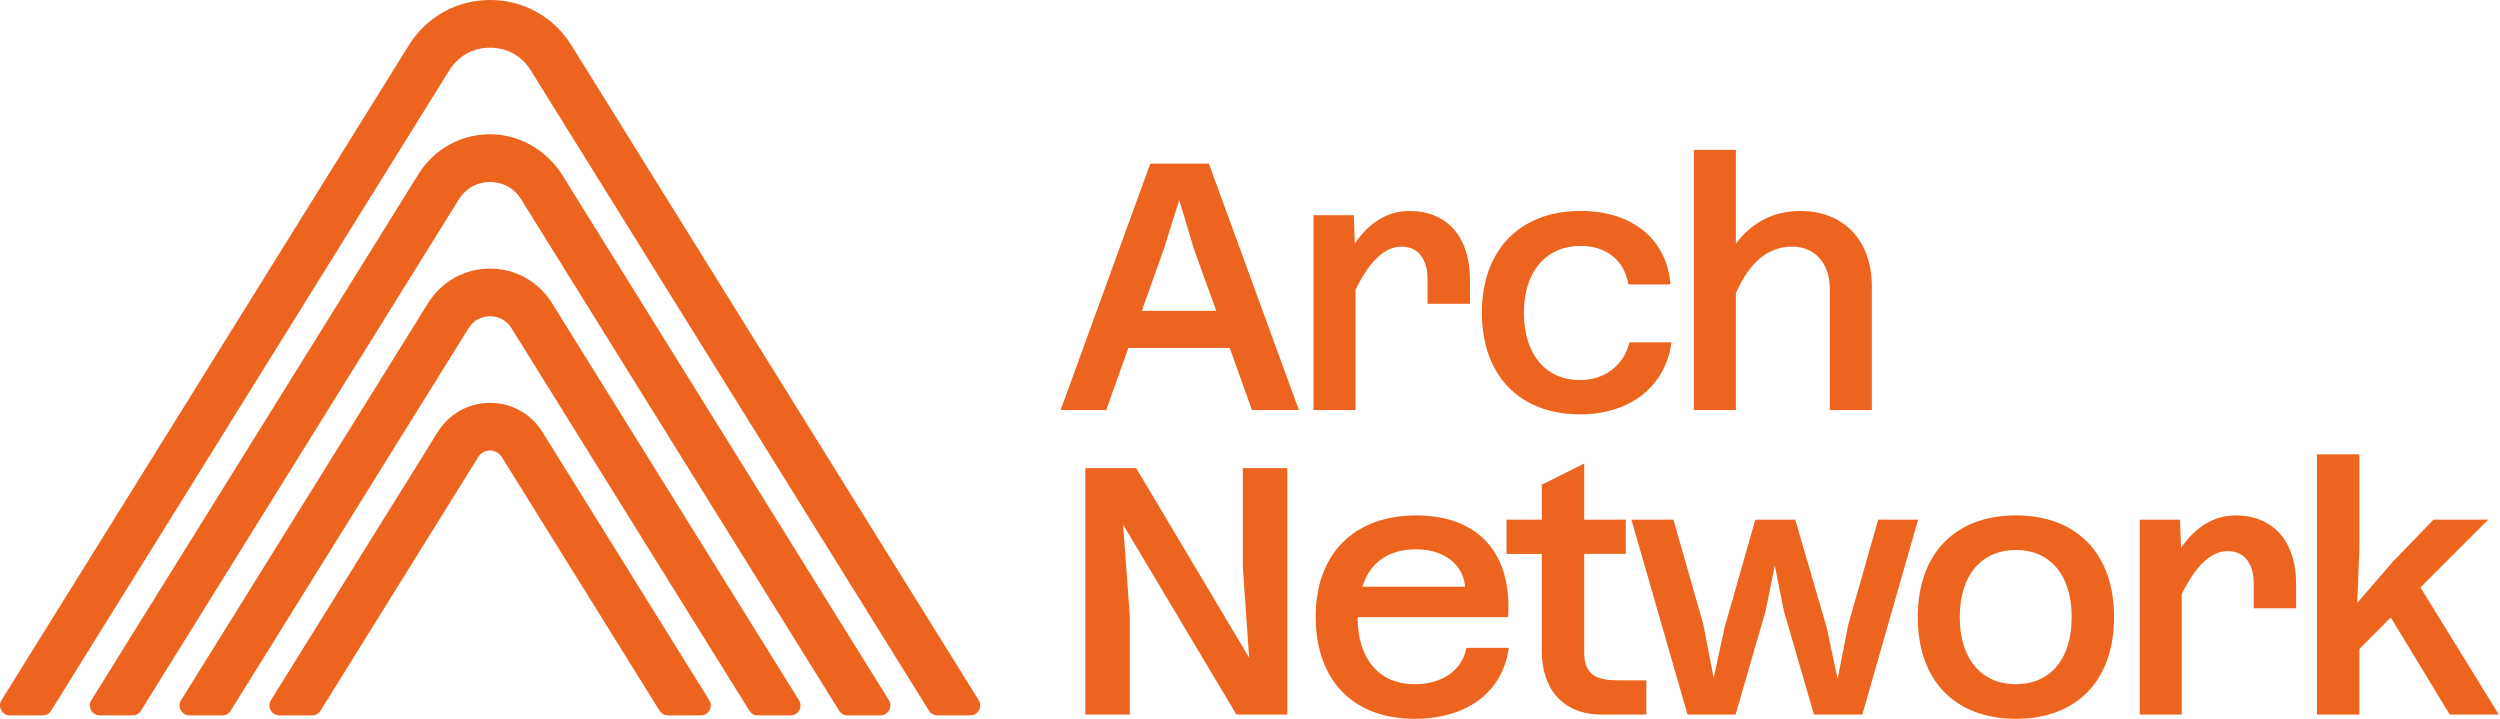
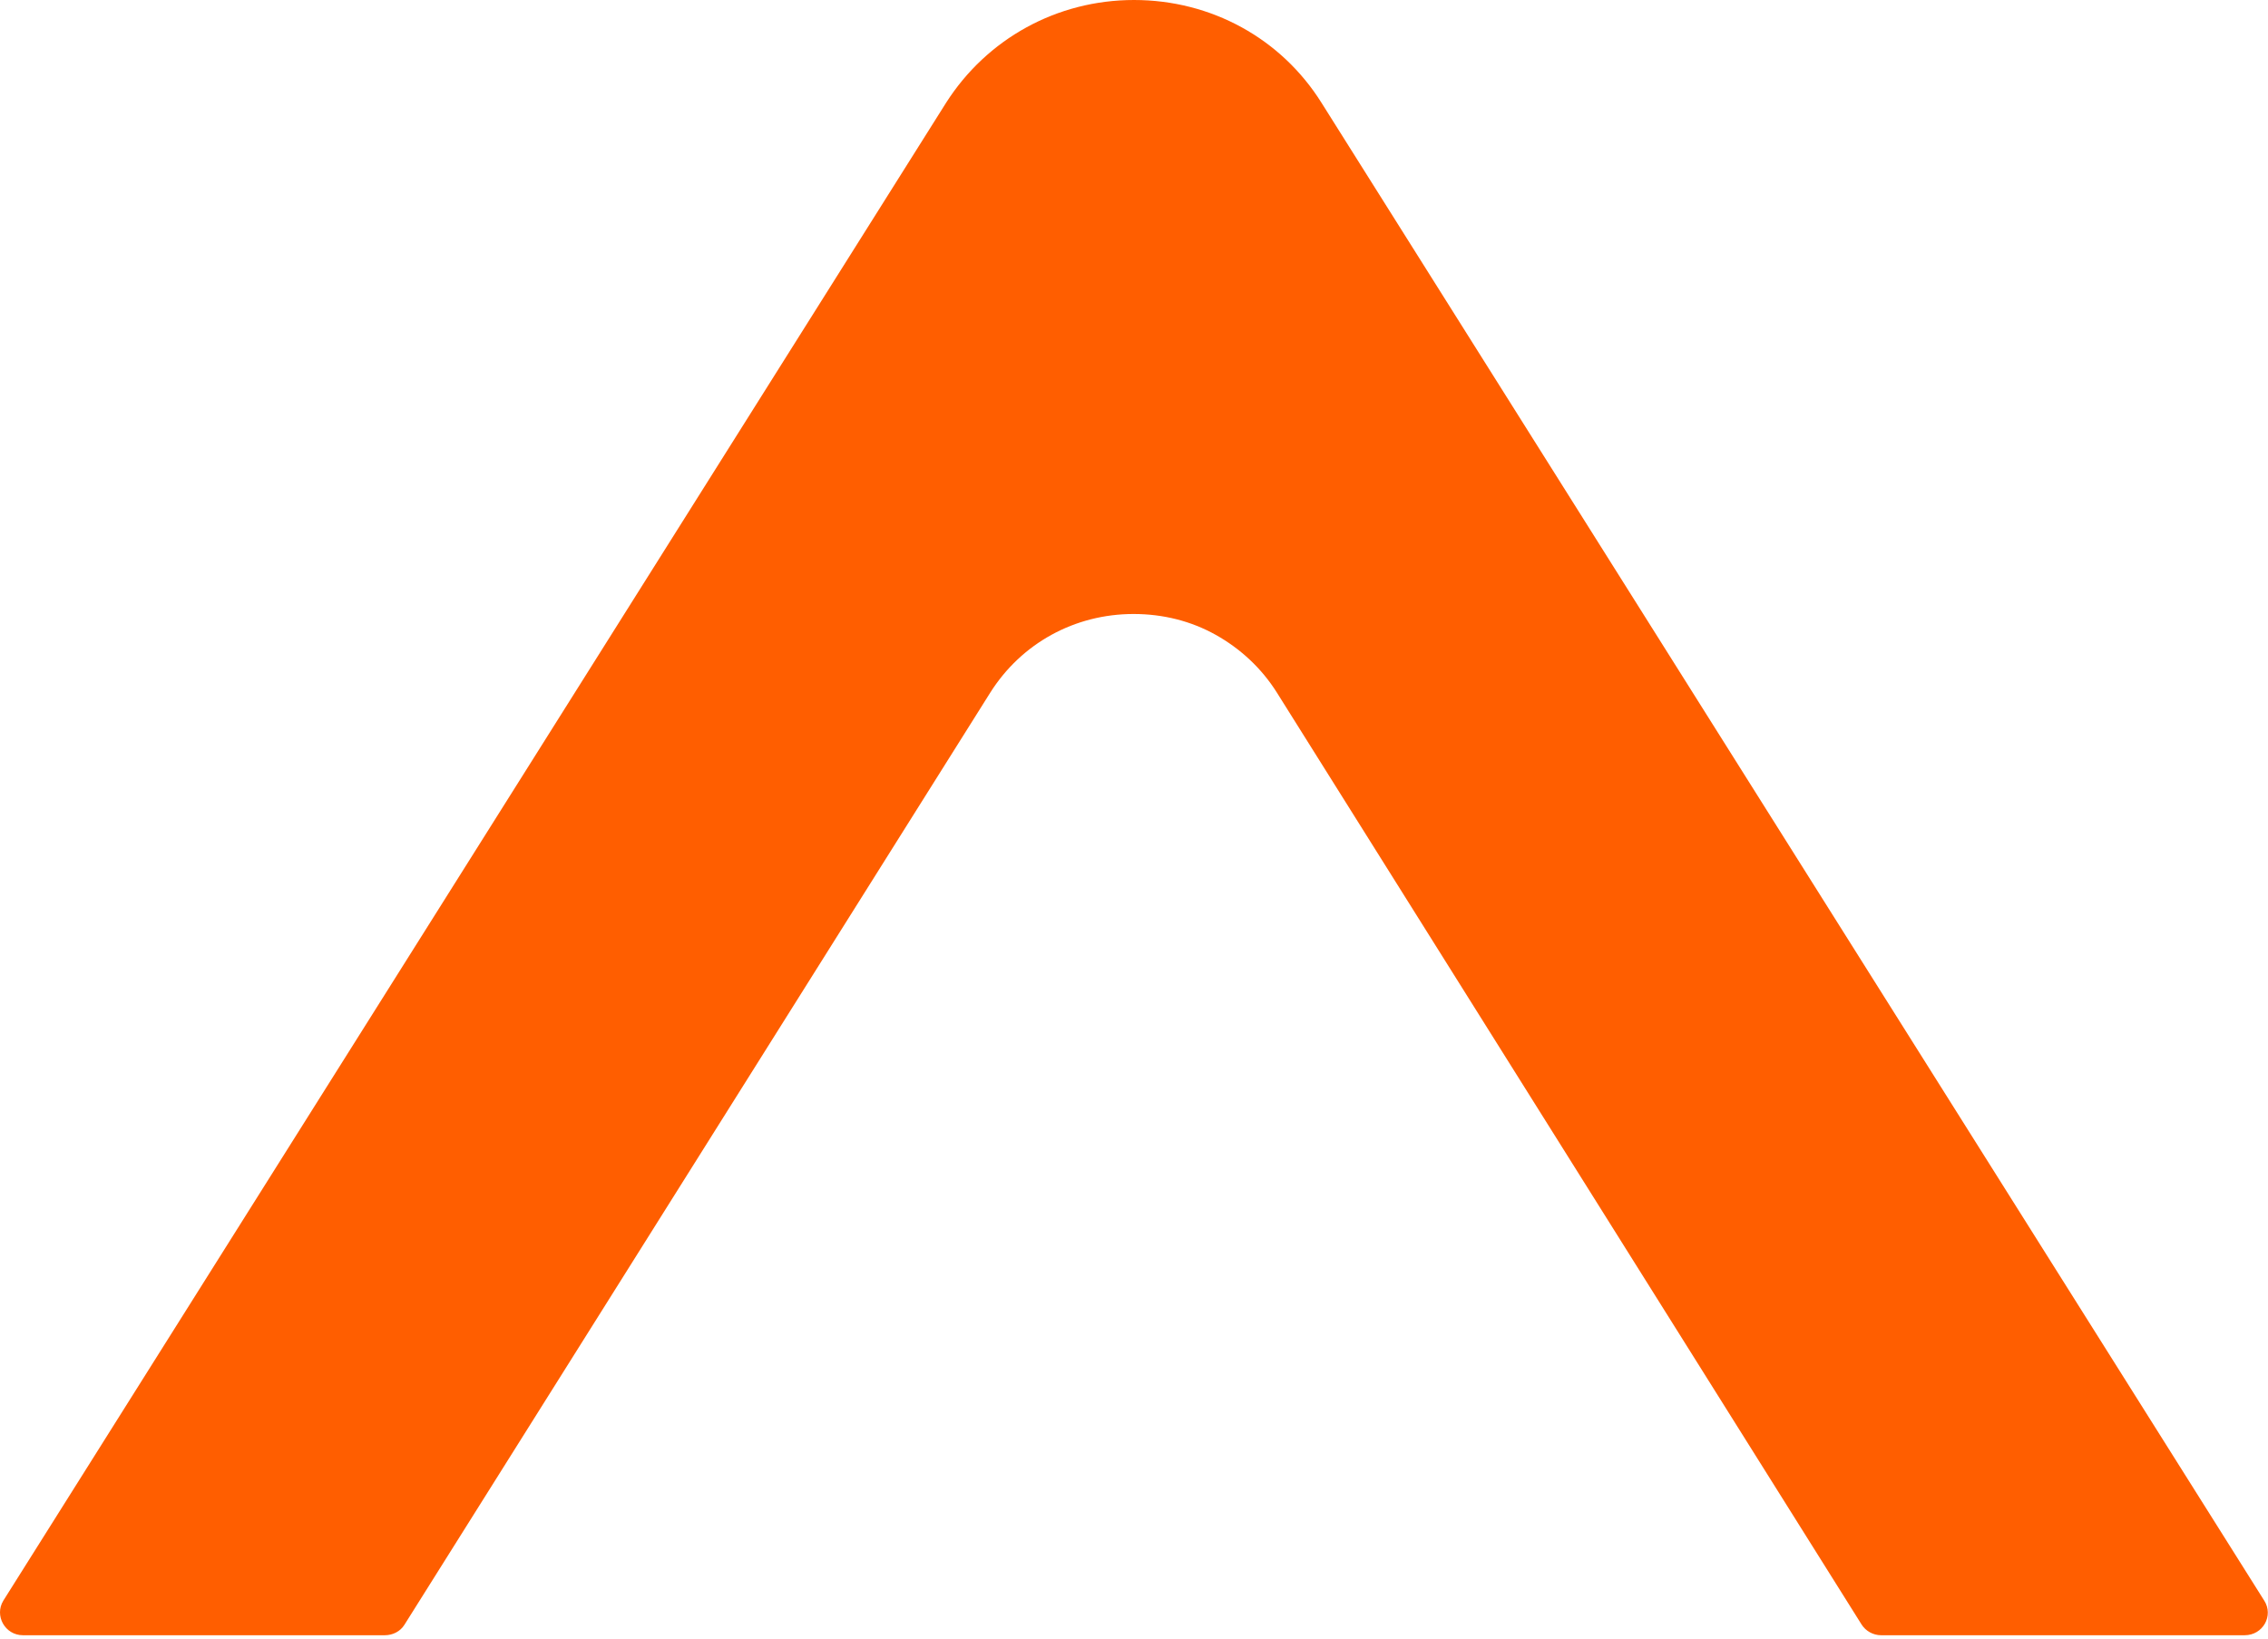
- <svg xmlns="http://www.w3.org/2000/svg" width="1739" height="500" viewBox="0 0 1739 500" fill="none">
-   <path d="M487.397 497.636H464.677C462.3 497.636 460.067 496.426 458.799 494.38L349.074 317.936C346.496 313.815 342.476 313.369 340.862 313.369C339.263 313.369 335.186 313.801 332.65 317.936L222.926 494.38C221.658 496.426 219.425 497.636 217.048 497.636H194.328C188.896 497.636 185.583 491.657 188.45 487.047L304.542 300.446C312.408 287.767 326.009 280.247 340.906 280.247C355.817 280.247 369.403 287.767 377.269 300.446L493.362 487.047C496.229 491.657 492.93 497.636 487.484 497.636H487.397Z" fill="#EC641D" />
-   <path d="M549.882 497.651H527.162C524.785 497.651 522.552 496.441 521.284 494.395L355.775 228.267C352.476 222.98 347.088 219.969 340.864 219.969C334.654 219.969 329.208 222.98 325.952 228.267L160.443 494.395C159.176 496.441 156.942 497.651 154.565 497.651H131.845C126.414 497.651 123.1 491.672 125.967 487.062L297.801 210.791C307.122 195.793 323.201 186.847 340.864 186.847C349.695 186.847 358.095 189.08 365.529 193.215C372.905 197.335 379.273 203.314 383.927 210.791L555.746 487.062C558.627 491.672 555.314 497.651 549.882 497.651Z" fill="#EC641D" />
-   <path d="M612.323 497.634H589.603C587.226 497.634 584.993 496.424 583.725 494.378L362.475 138.58C357.72 130.959 349.854 126.594 340.864 126.594C331.874 126.594 324.022 130.959 319.253 138.58L98.018 494.378C96.75 496.424 94.517 497.634 92.139 497.634H69.419C63.988 497.634 60.674 491.656 63.541 487.045L291.145 121.047C301.677 104.104 319.743 93.803 339.654 93.414C360.63 92.982 380.152 104.147 391.26 121.969L618.287 487.002C621.154 491.612 617.855 497.591 612.409 497.591L612.323 497.634Z" fill="#EC641D" />
-   <path d="M674.804 497.636H652.084C649.707 497.636 647.474 496.426 646.206 494.38L369.171 48.898C362.962 38.899 352.661 33.165 340.861 33.165C329.062 33.165 318.775 38.899 312.551 48.898L35.531 494.38C34.263 496.426 32.03 497.636 29.653 497.636H6.933C1.502 497.636 -1.812 491.657 1.055 487.047L284.457 31.364C296.689 11.756 317.767 0 340.919 0C364.086 0 385.149 11.699 397.38 31.364L680.768 487.047C683.635 491.657 680.336 497.636 674.905 497.636H674.804Z" fill="#EC641D" />
-   <path d="M1611.68 497.047V316.036H1641.16V382.107L1639.69 419.435L1664.01 391.198L1692.75 361.476H1730.82L1683.66 408.63L1738.18 497.047H1704.05L1663.03 429.506L1641.18 451.362V497.047H1611.68ZM1567.71 406.181C1567.71 392.422 1561.58 383.346 1549.55 383.346C1537.76 383.346 1527.2 393.661 1517.62 413.312V497.047H1488.39V361.476H1516.38L1517.12 381.127C1527.19 366.633 1539.71 358.537 1555.18 358.537C1580.23 358.537 1597.18 375.479 1597.18 406.181V423.124H1567.7V406.181H1567.71ZM1363.2 429.261C1363.2 458.248 1378.19 475.926 1402.26 475.926C1426.34 475.926 1441.06 458.248 1441.06 429.261C1441.06 400.274 1426.32 382.596 1402.26 382.596C1378.19 382.596 1363.2 400.274 1363.2 429.261ZM1402.26 500C1359.78 500 1333.99 473.232 1333.99 429.261C1333.99 385.291 1359.78 358.522 1402.26 358.522C1444.75 358.522 1470.54 385.291 1470.54 429.261C1470.54 473.232 1444.75 500 1402.26 500ZM1173.85 497.047L1134.81 361.476H1164.04L1184.92 434.664L1192.03 471.748L1199.65 436.378L1221.02 361.476H1248.77L1270.62 436.378L1278.25 472.238L1285.61 434.664L1306.48 361.476H1334.23L1295.42 497.047H1261.78L1240.9 425.083L1234.52 393.402L1228.14 425.083L1207.25 497.047H1173.85ZM1113.99 497.047C1086.98 497.047 1072.48 478.879 1072.48 453.09V385.305H1047.92V361.476H1072.48V337.156L1101.96 322.418V361.461H1130.93V385.291H1101.96V453.076C1101.96 466.835 1107.12 473.217 1125.04 473.217H1145.18V497.047H1113.99ZM947.617 408.14H1019.09C1017.87 392.422 1004.11 382.107 985.19 382.107C965.784 382.107 953.019 391.198 947.617 408.14ZM983.966 500C941.234 500 915.201 473.232 915.201 429.016C915.201 385.305 941.724 358.537 985.19 358.537C1028.9 358.537 1052 385.55 1049.04 429.276H944.418V430.255C944.418 457.024 958.422 475.94 983.966 475.94C1003.37 475.94 1017.12 466.115 1020.07 450.641H1049.55C1045.35 481.328 1020.56 500 983.966 500ZM754.95 497.047V325.616H790.32L868.911 457.499L864.488 394.137V325.616H895.434V497.047H860.065L781.229 364.919L785.897 428.526V497.047H754.95ZM1272.81 200.779C1272.81 183.101 1262.25 171.547 1246.78 171.547C1230.33 171.547 1217.3 181.617 1207.48 203.963V285.262H1178.25V104.251H1207.48V169.587C1218.77 154.114 1234.74 146.752 1252.18 146.752C1282.88 146.752 1302.05 167.628 1302.05 199.064V285.262H1272.81V200.779ZM1099.08 288.215C1056.84 288.215 1030.8 260.957 1030.8 217.477C1030.8 174.01 1057.08 146.738 1099.57 146.738C1135.43 146.738 1159.49 166.389 1161.95 197.825H1132.72C1130.01 181.127 1117.25 171.057 1099.57 171.057C1075.25 171.057 1060.04 188.979 1060.04 217.477C1060.04 246.219 1075.02 264.386 1099.08 264.386C1116.02 264.386 1129.54 254.316 1133.47 238.108H1162.7C1158.52 268.809 1133.96 288.215 1099.08 288.215ZM993.014 194.396C993.014 180.638 986.876 171.561 974.846 171.561C963.061 171.561 952.501 181.877 942.92 201.528V285.262H913.688V149.691H941.681L942.416 169.342C952.486 154.849 965.006 146.752 980.479 146.752C1005.53 146.752 1022.48 163.695 1022.48 194.396V211.339H992.999V194.396H993.014ZM794.239 216.252H846.061L830.588 173.52L820.272 139.131L809.467 173.52L794.239 216.252ZM800.131 113.832H840.903L903.531 285.262H870.87L855.397 242.041H784.917L769.444 285.262H737.763L800.131 113.832Z" fill="#EC641D" />
+ <svg xmlns="http://www.w3.org/2000/svg" viewBox="0 0 544 393" fill="none">
+   <path d="M92.3 392.3H5.5C1.2 392.3-1.4 387.6.8 384L226.9 24.7C236.7 9.3 253.5 0 272 0s35.3 9.2 45 24.7L543.1 384c2.3 3.6-.3 8.3-4.7 8.3H451.2c-1.9 0-3.7-1-4.7-2.6L306.3 166.2c-3.7-5.9-8.8-10.6-14.7-13.9-5.9-3.3-12.6-5-19.7-5-14.1 0-26.9 7-34.4 18.9L97 389.8c-1 1.6-2.8 2.5-4.7 2.5Z" fill="#FF5E00" />
</svg>
